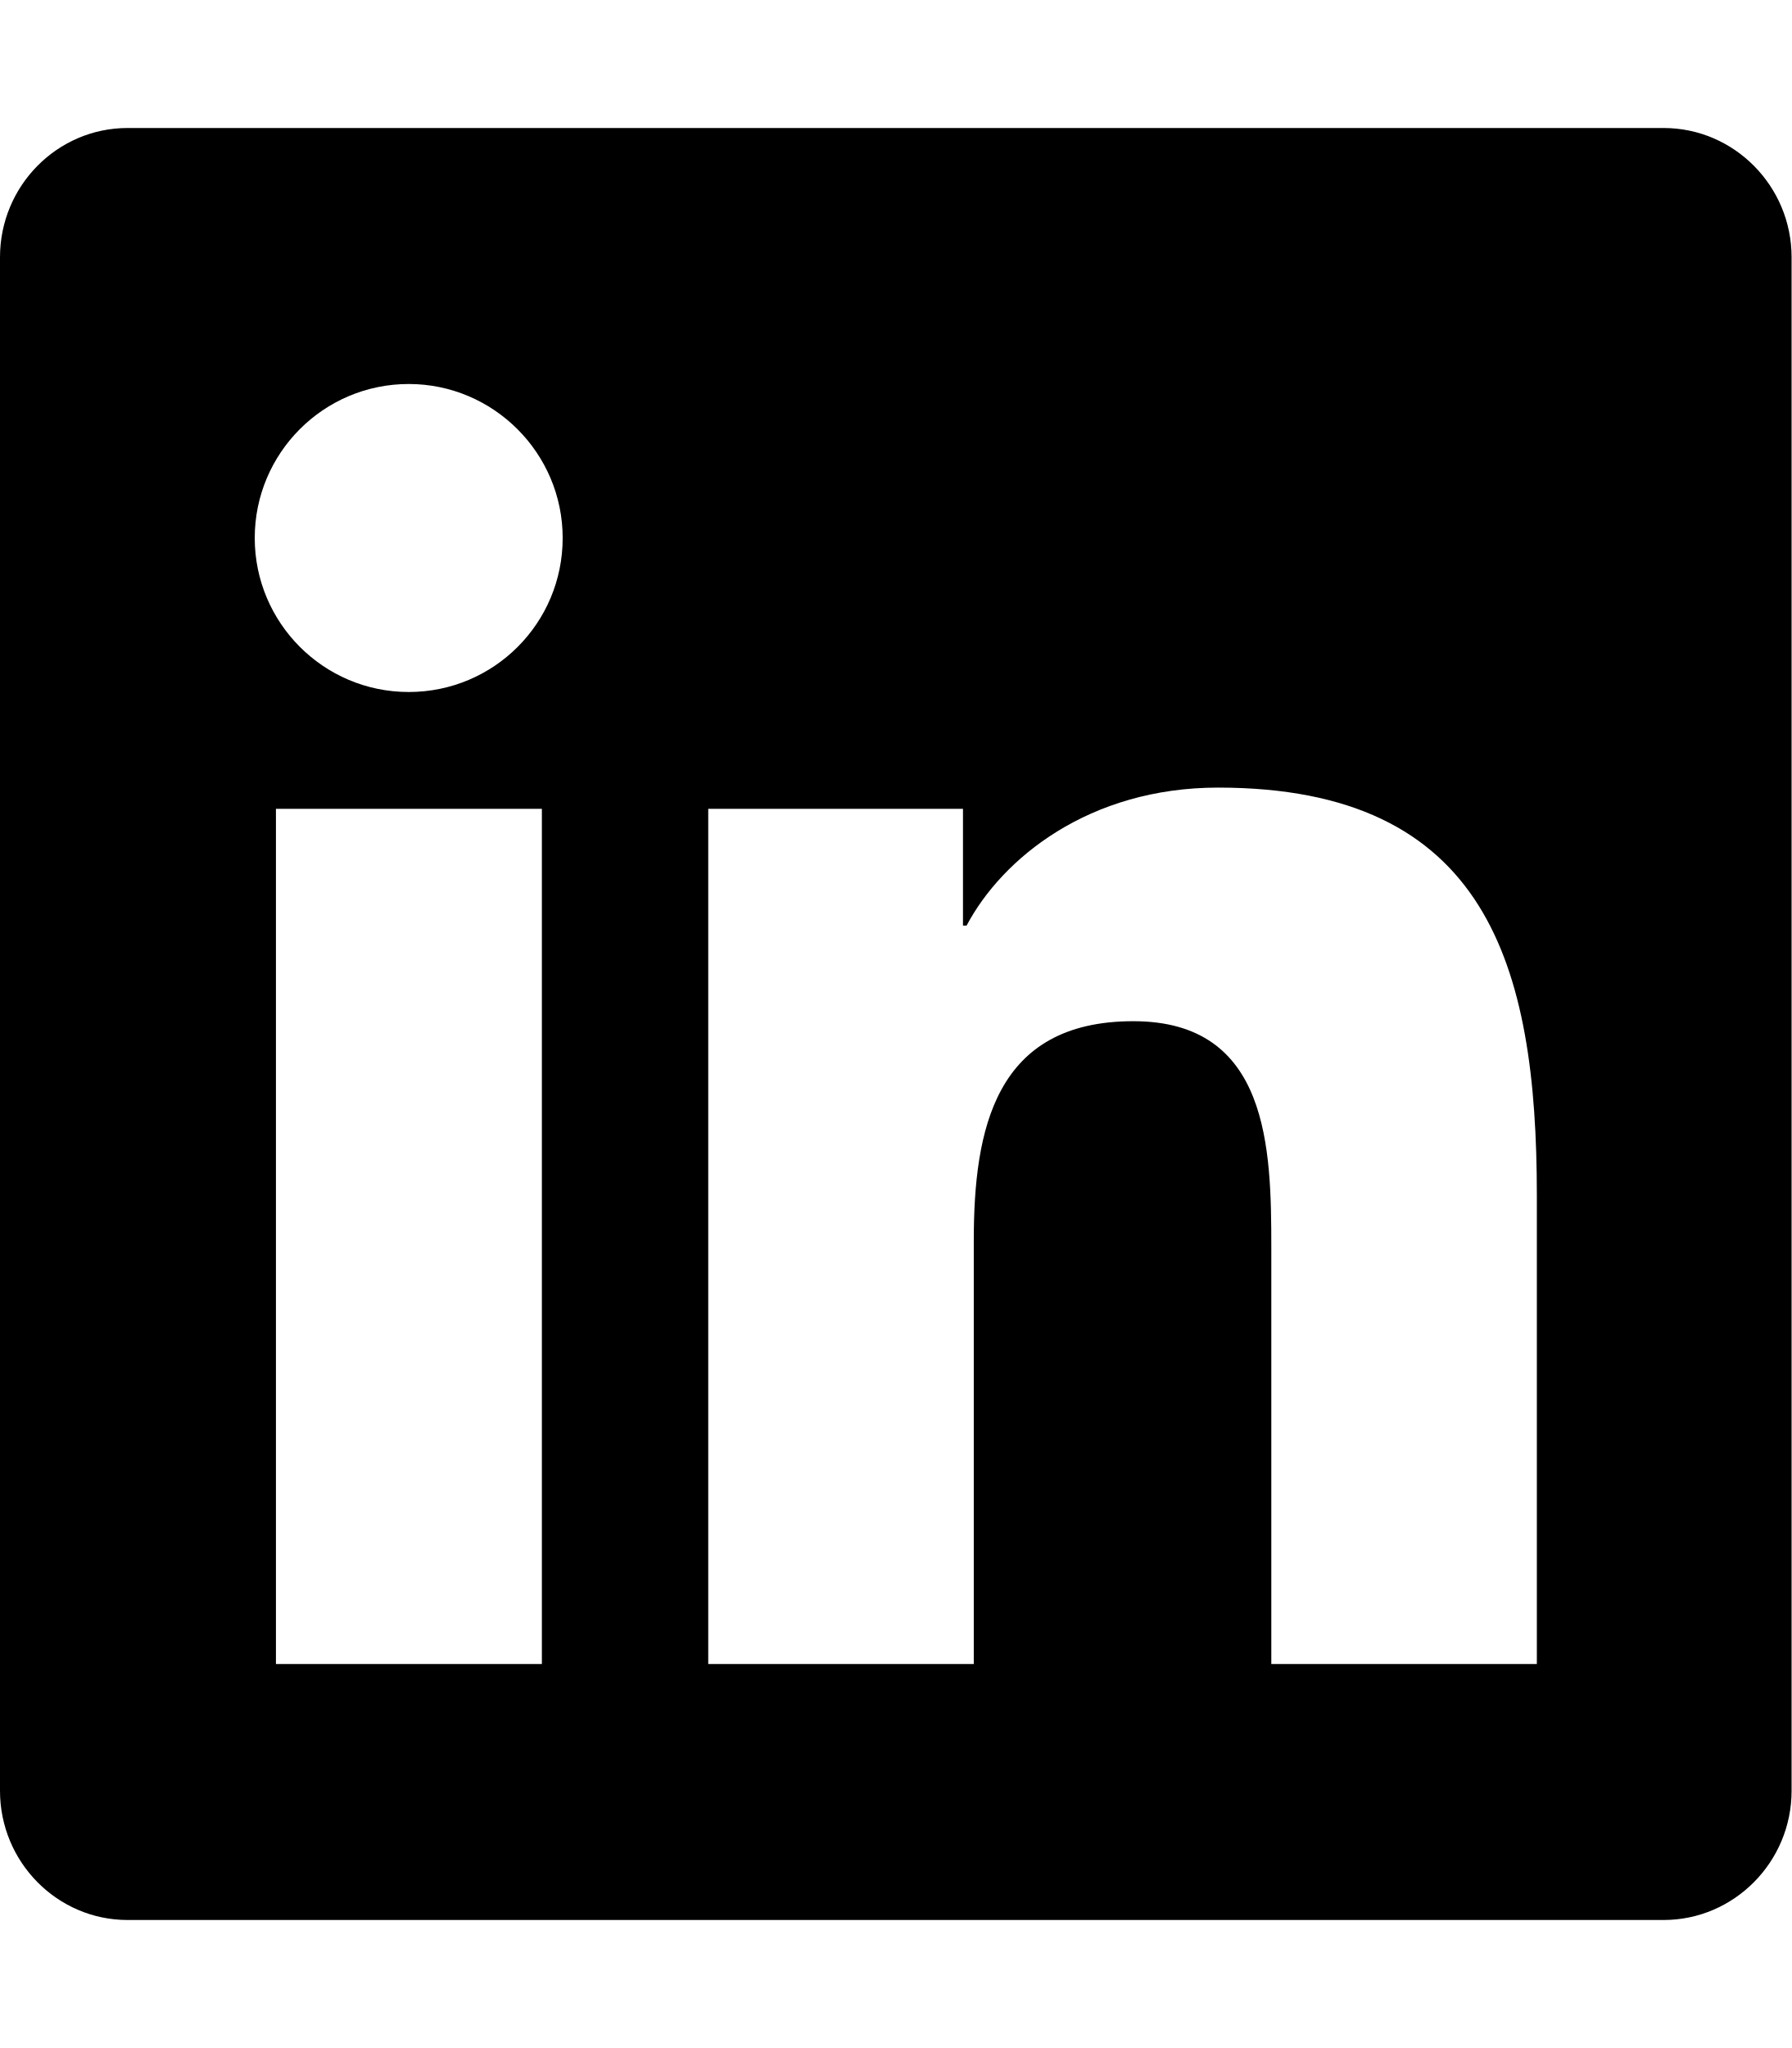
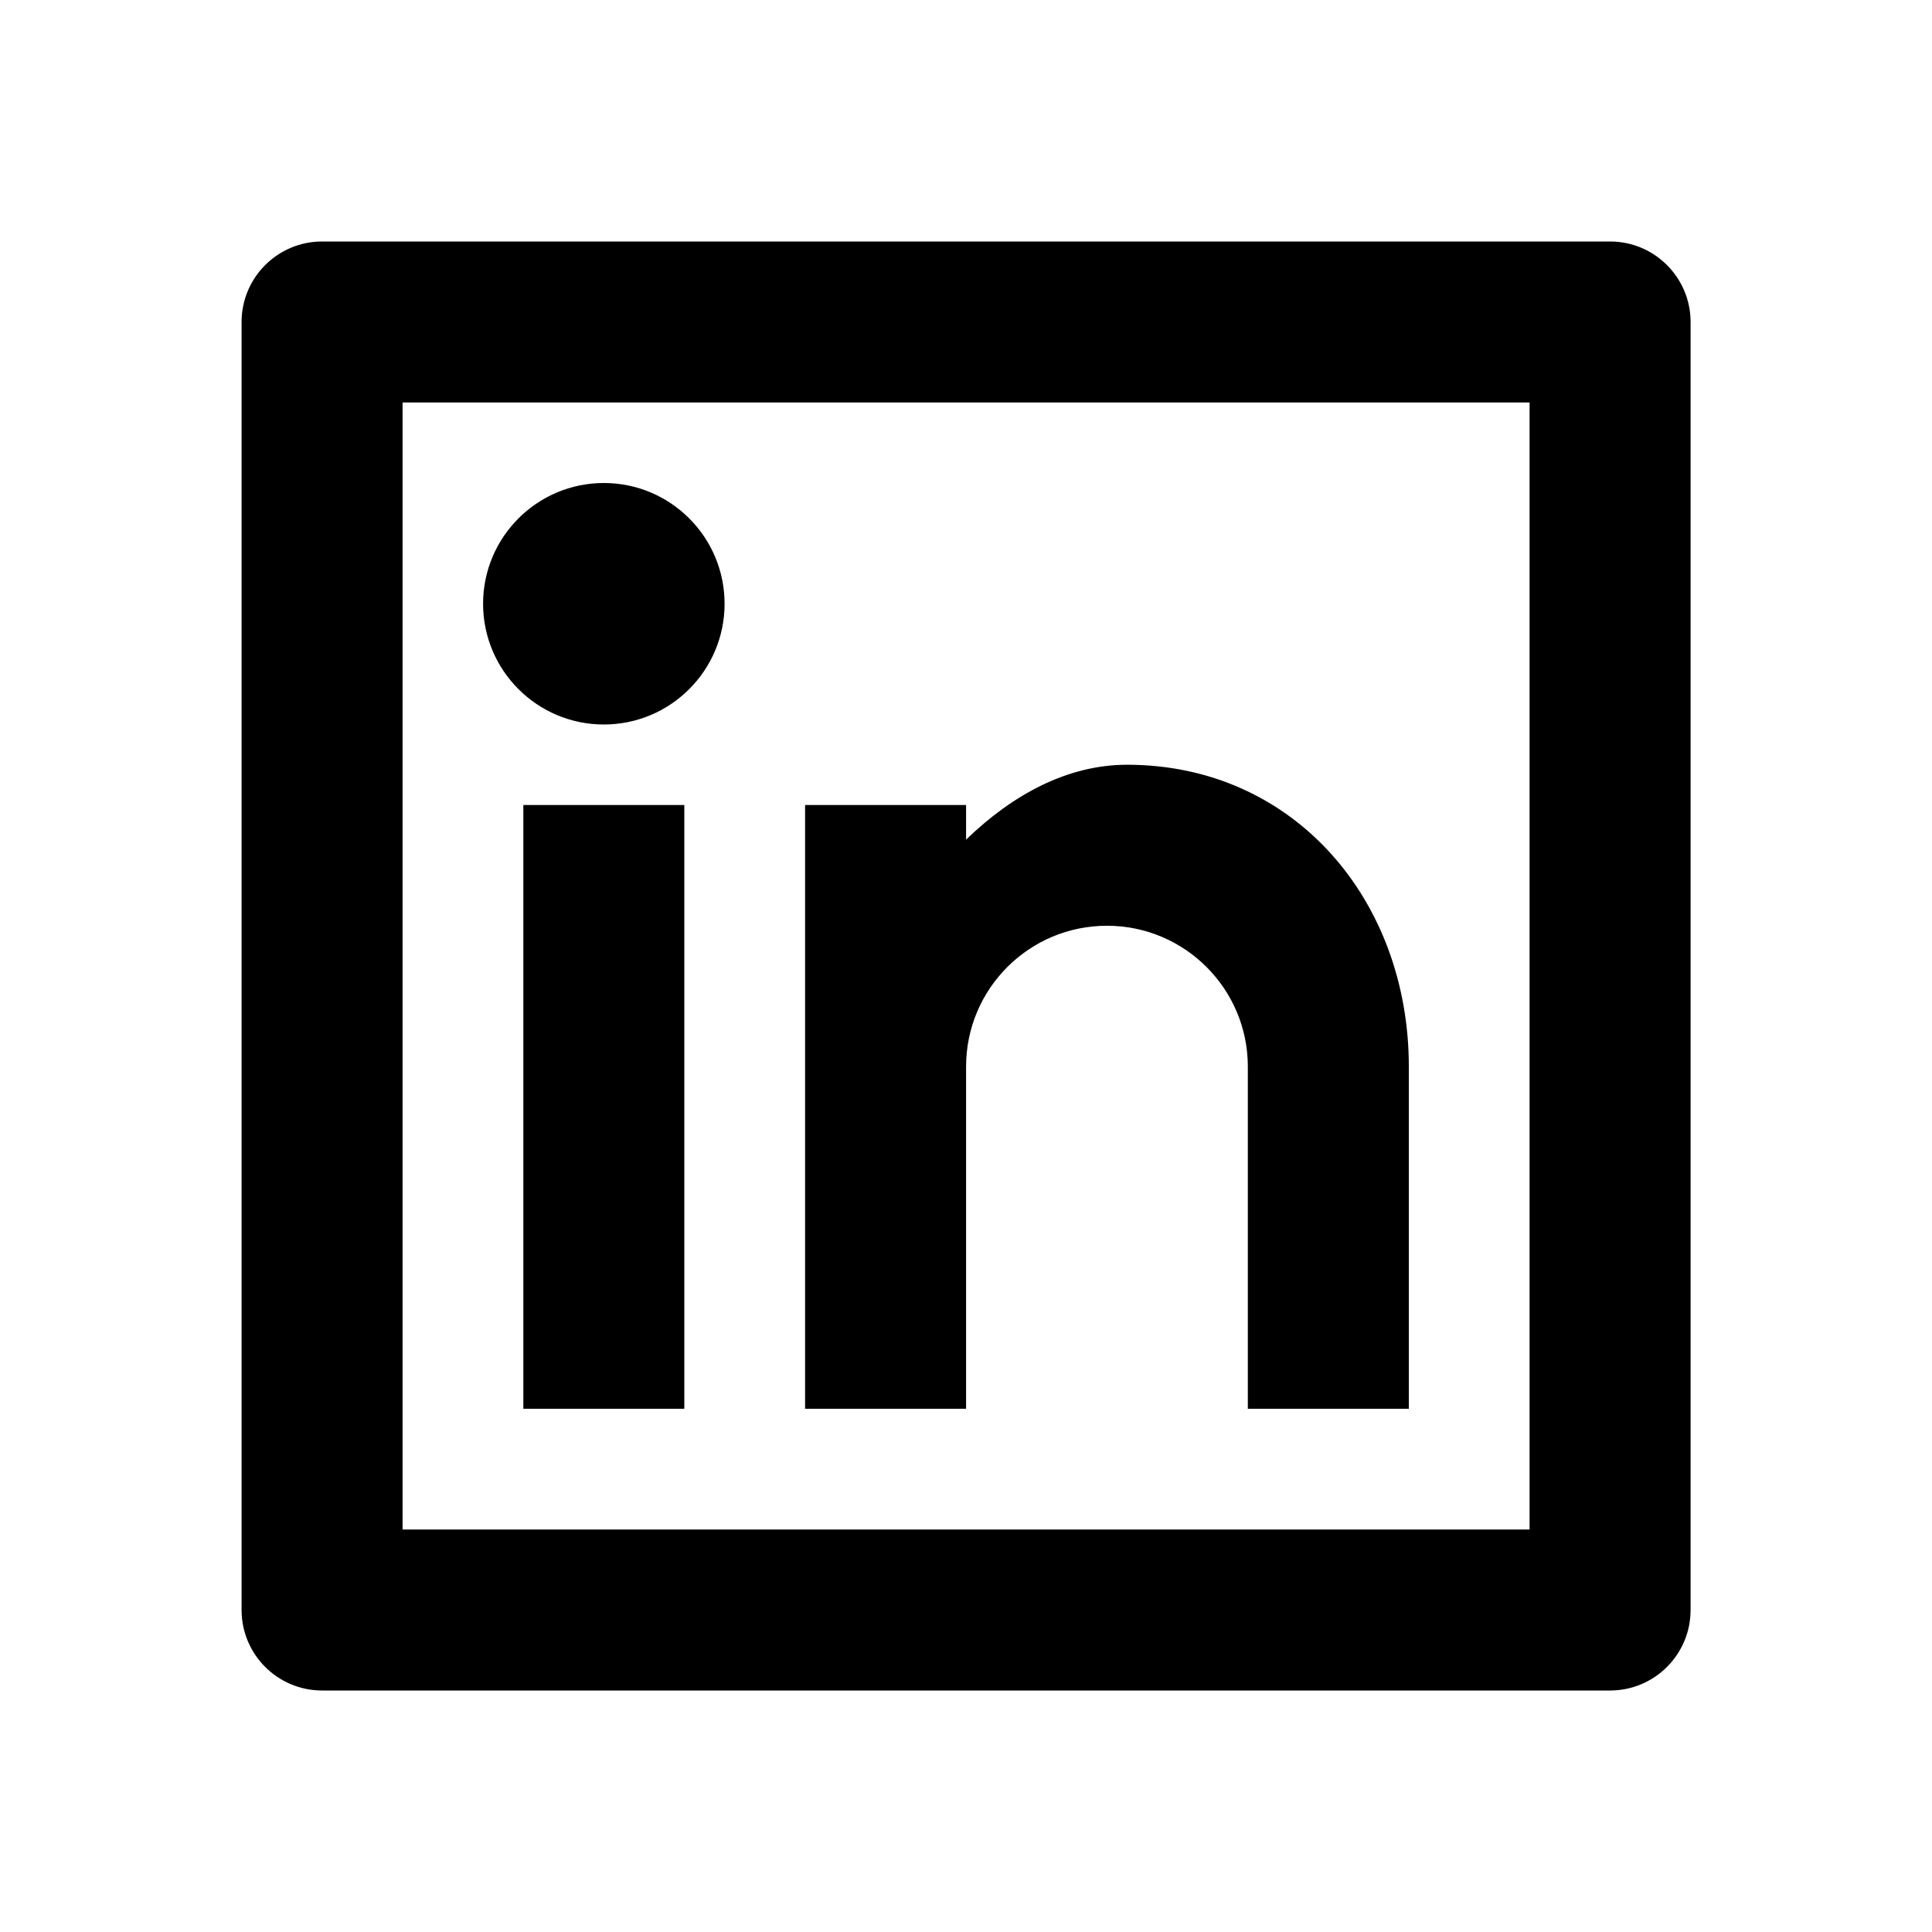
- <svg xmlns="http://www.w3.org/2000/svg" viewBox="0 0 448 512">
-   <path d="M416 32H31.9C14.3 32 0 46.5 0 64.3v383.4C0 465.5 14.3 480 31.9 480H416c17.6 0 32-14.5 32-32.3V64.3c0-17.8-14.4-32.3-32-32.3zM135.4 416H69V202.2h66.5V416zm-33.2-243c-21.3 0-38.5-17.3-38.5-38.5S80.9 96 102.2 96c21.2 0 38.5 17.3 38.5 38.5 0 21.3-17.2 38.5-38.5 38.5zm282.1 243h-66.4V312c0-24.8-.5-56.7-34.5-56.7-34.6 0-39.9 27-39.9 54.9V416h-66.4V202.2h63.7v29.2h.9c8.9-16.8 30.6-34.5 62.9-34.5 67.2 0 79.7 44.3 79.7 101.9V416z" />
+ <svg xmlns="http://www.w3.org/2000/svg" viewBox="0 0 24 24" fill="currentColor">
+   <path d="M4.001 3H20.001C20.553 3 21.001 3.448 21.001 4V20C21.001 20.552 20.553 21 20.001 21H4.001C3.449 21 3.001 20.552 3.001 20V4C3.001 3.448 3.449 3 4.001 3ZM5.001 5V19H19.001V5H5.001ZM7.501 9C6.673 9 6.001 8.328 6.001 7.5C6.001 6.672 6.673 6 7.501 6C8.329 6 9.001 6.672 9.001 7.5C9.001 8.328 8.329 9 7.501 9ZM6.501 10H8.501V17.5H6.501V10ZM12.001 10.43C12.585 9.865 13.267 9.5 14.001 9.5C16.072 9.5 17.501 11.179 17.501 13.25V17.5H15.501V13.25C15.501 12.284 14.717 11.5 13.751 11.5C12.784 11.5 12.001 12.284 12.001 13.25V17.5H10.001V10H12.001V10.43Z" />
</svg>
